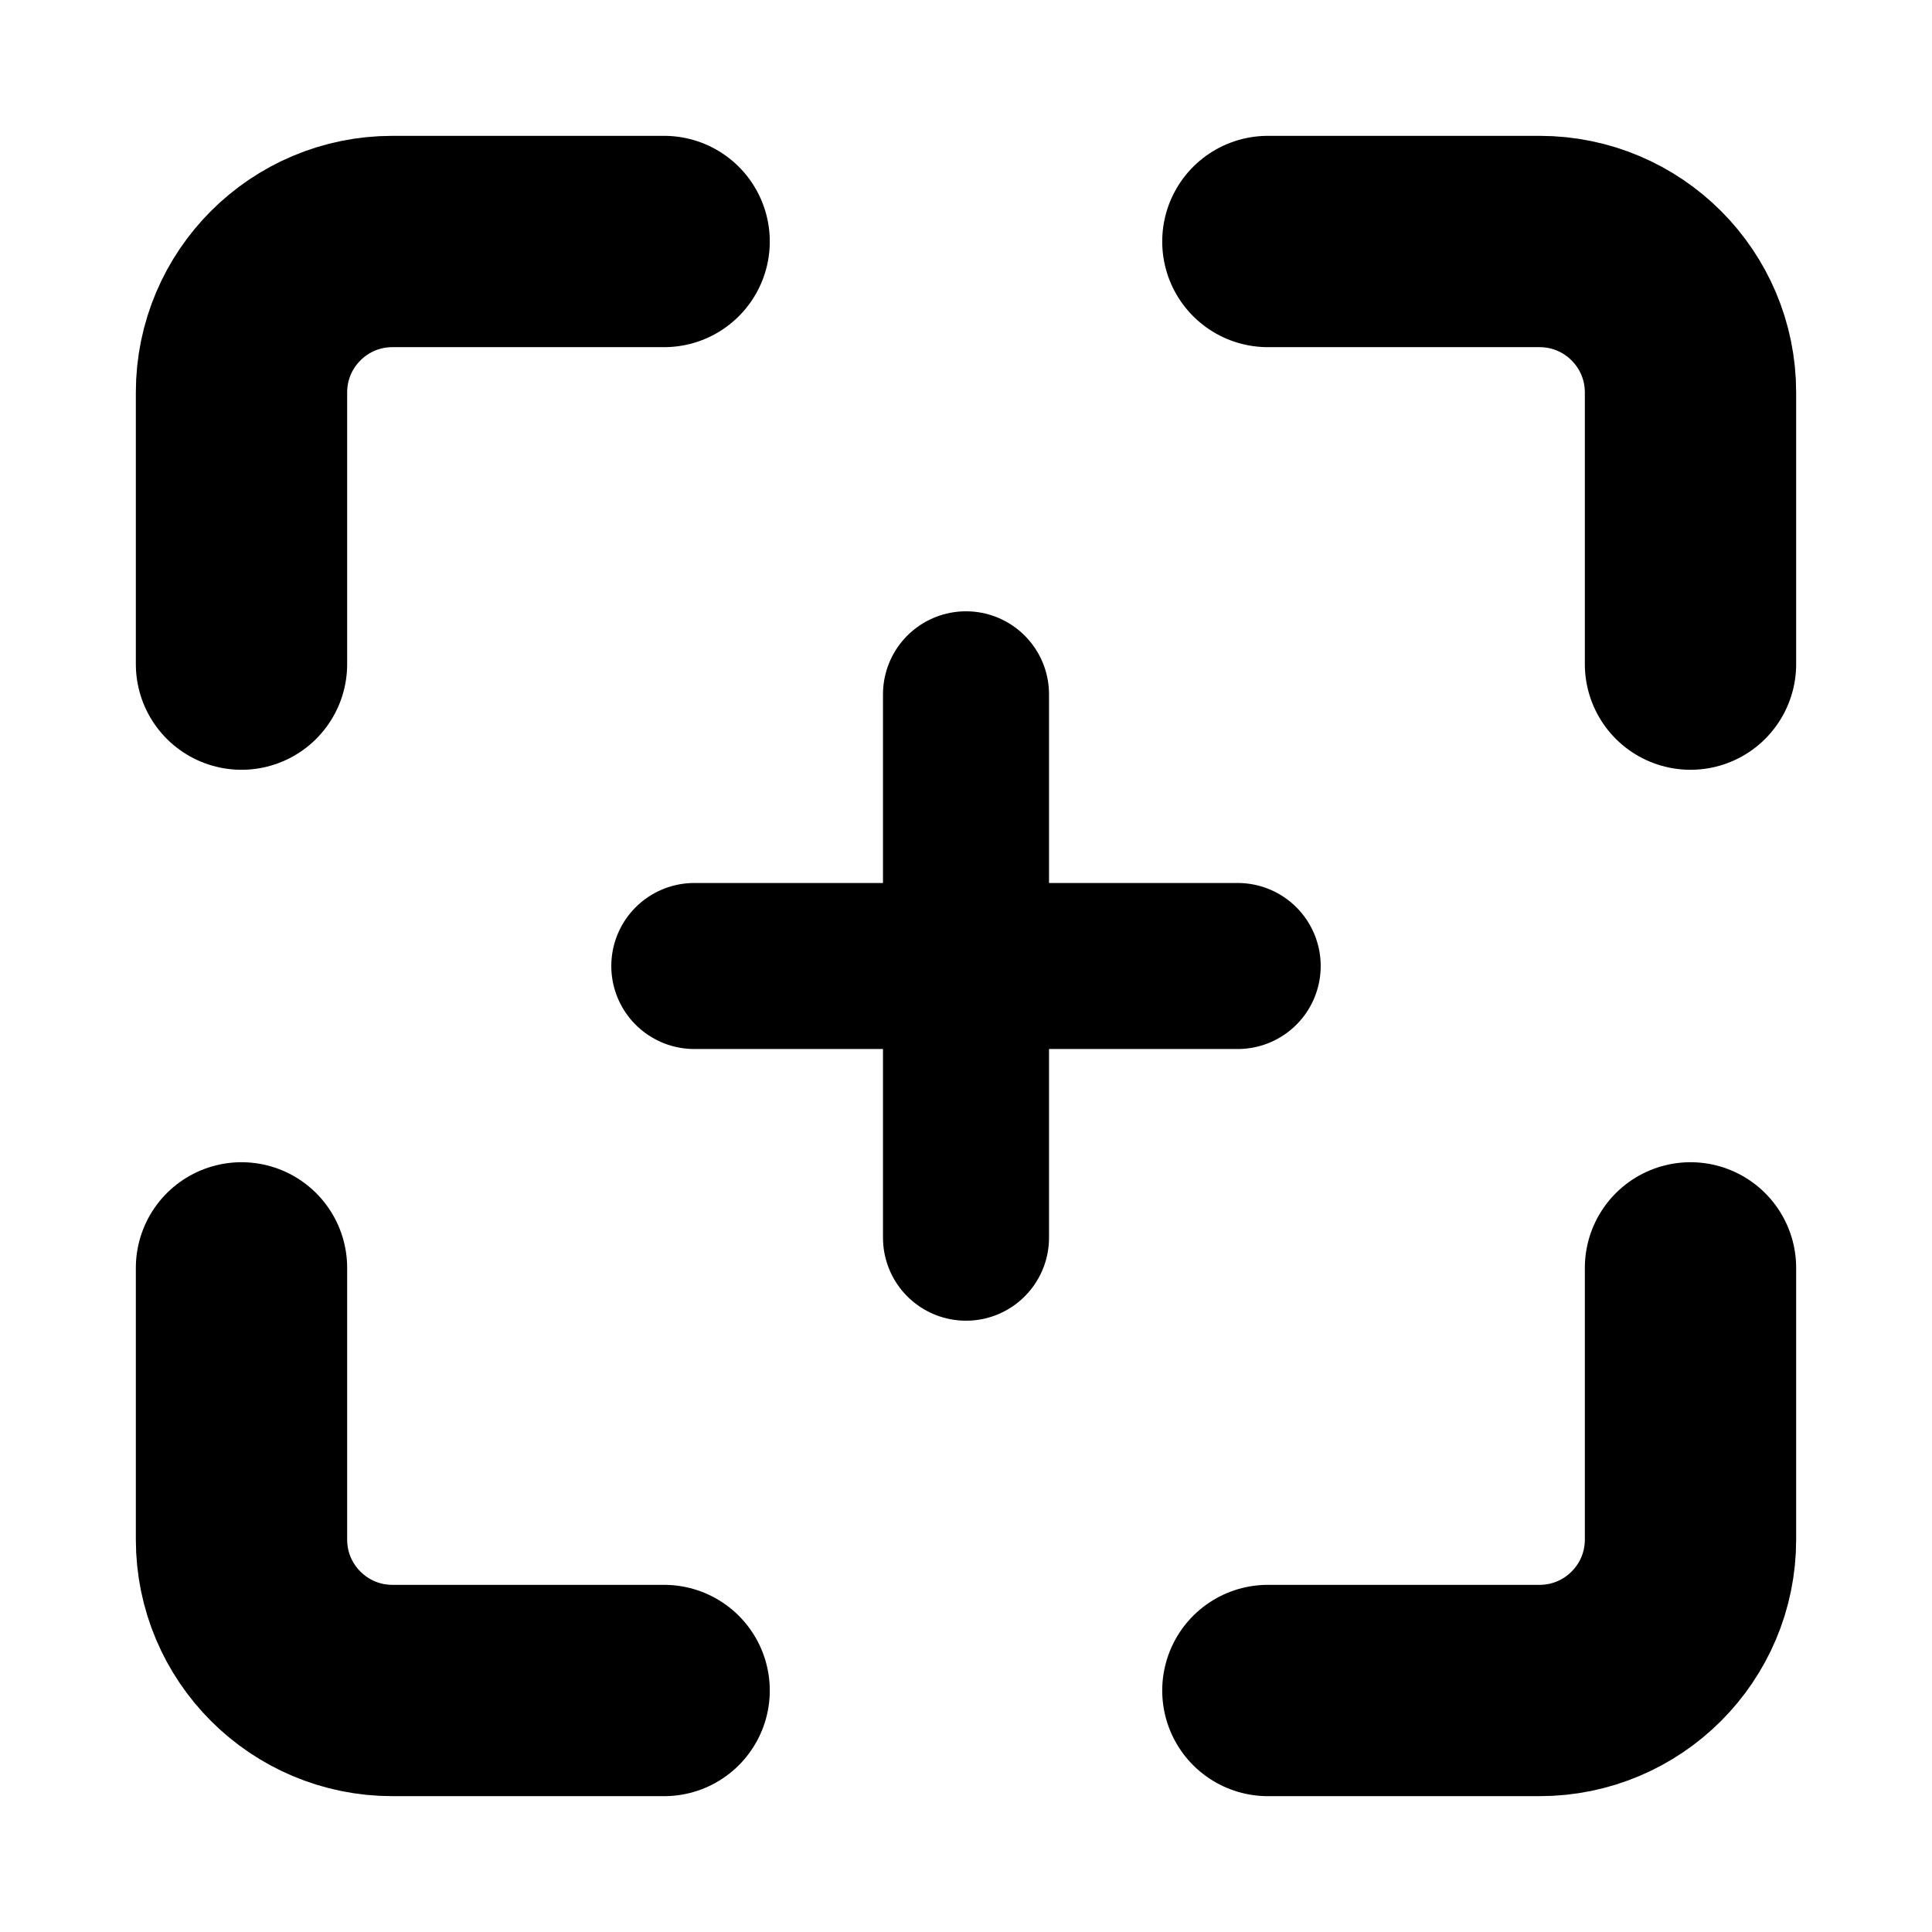
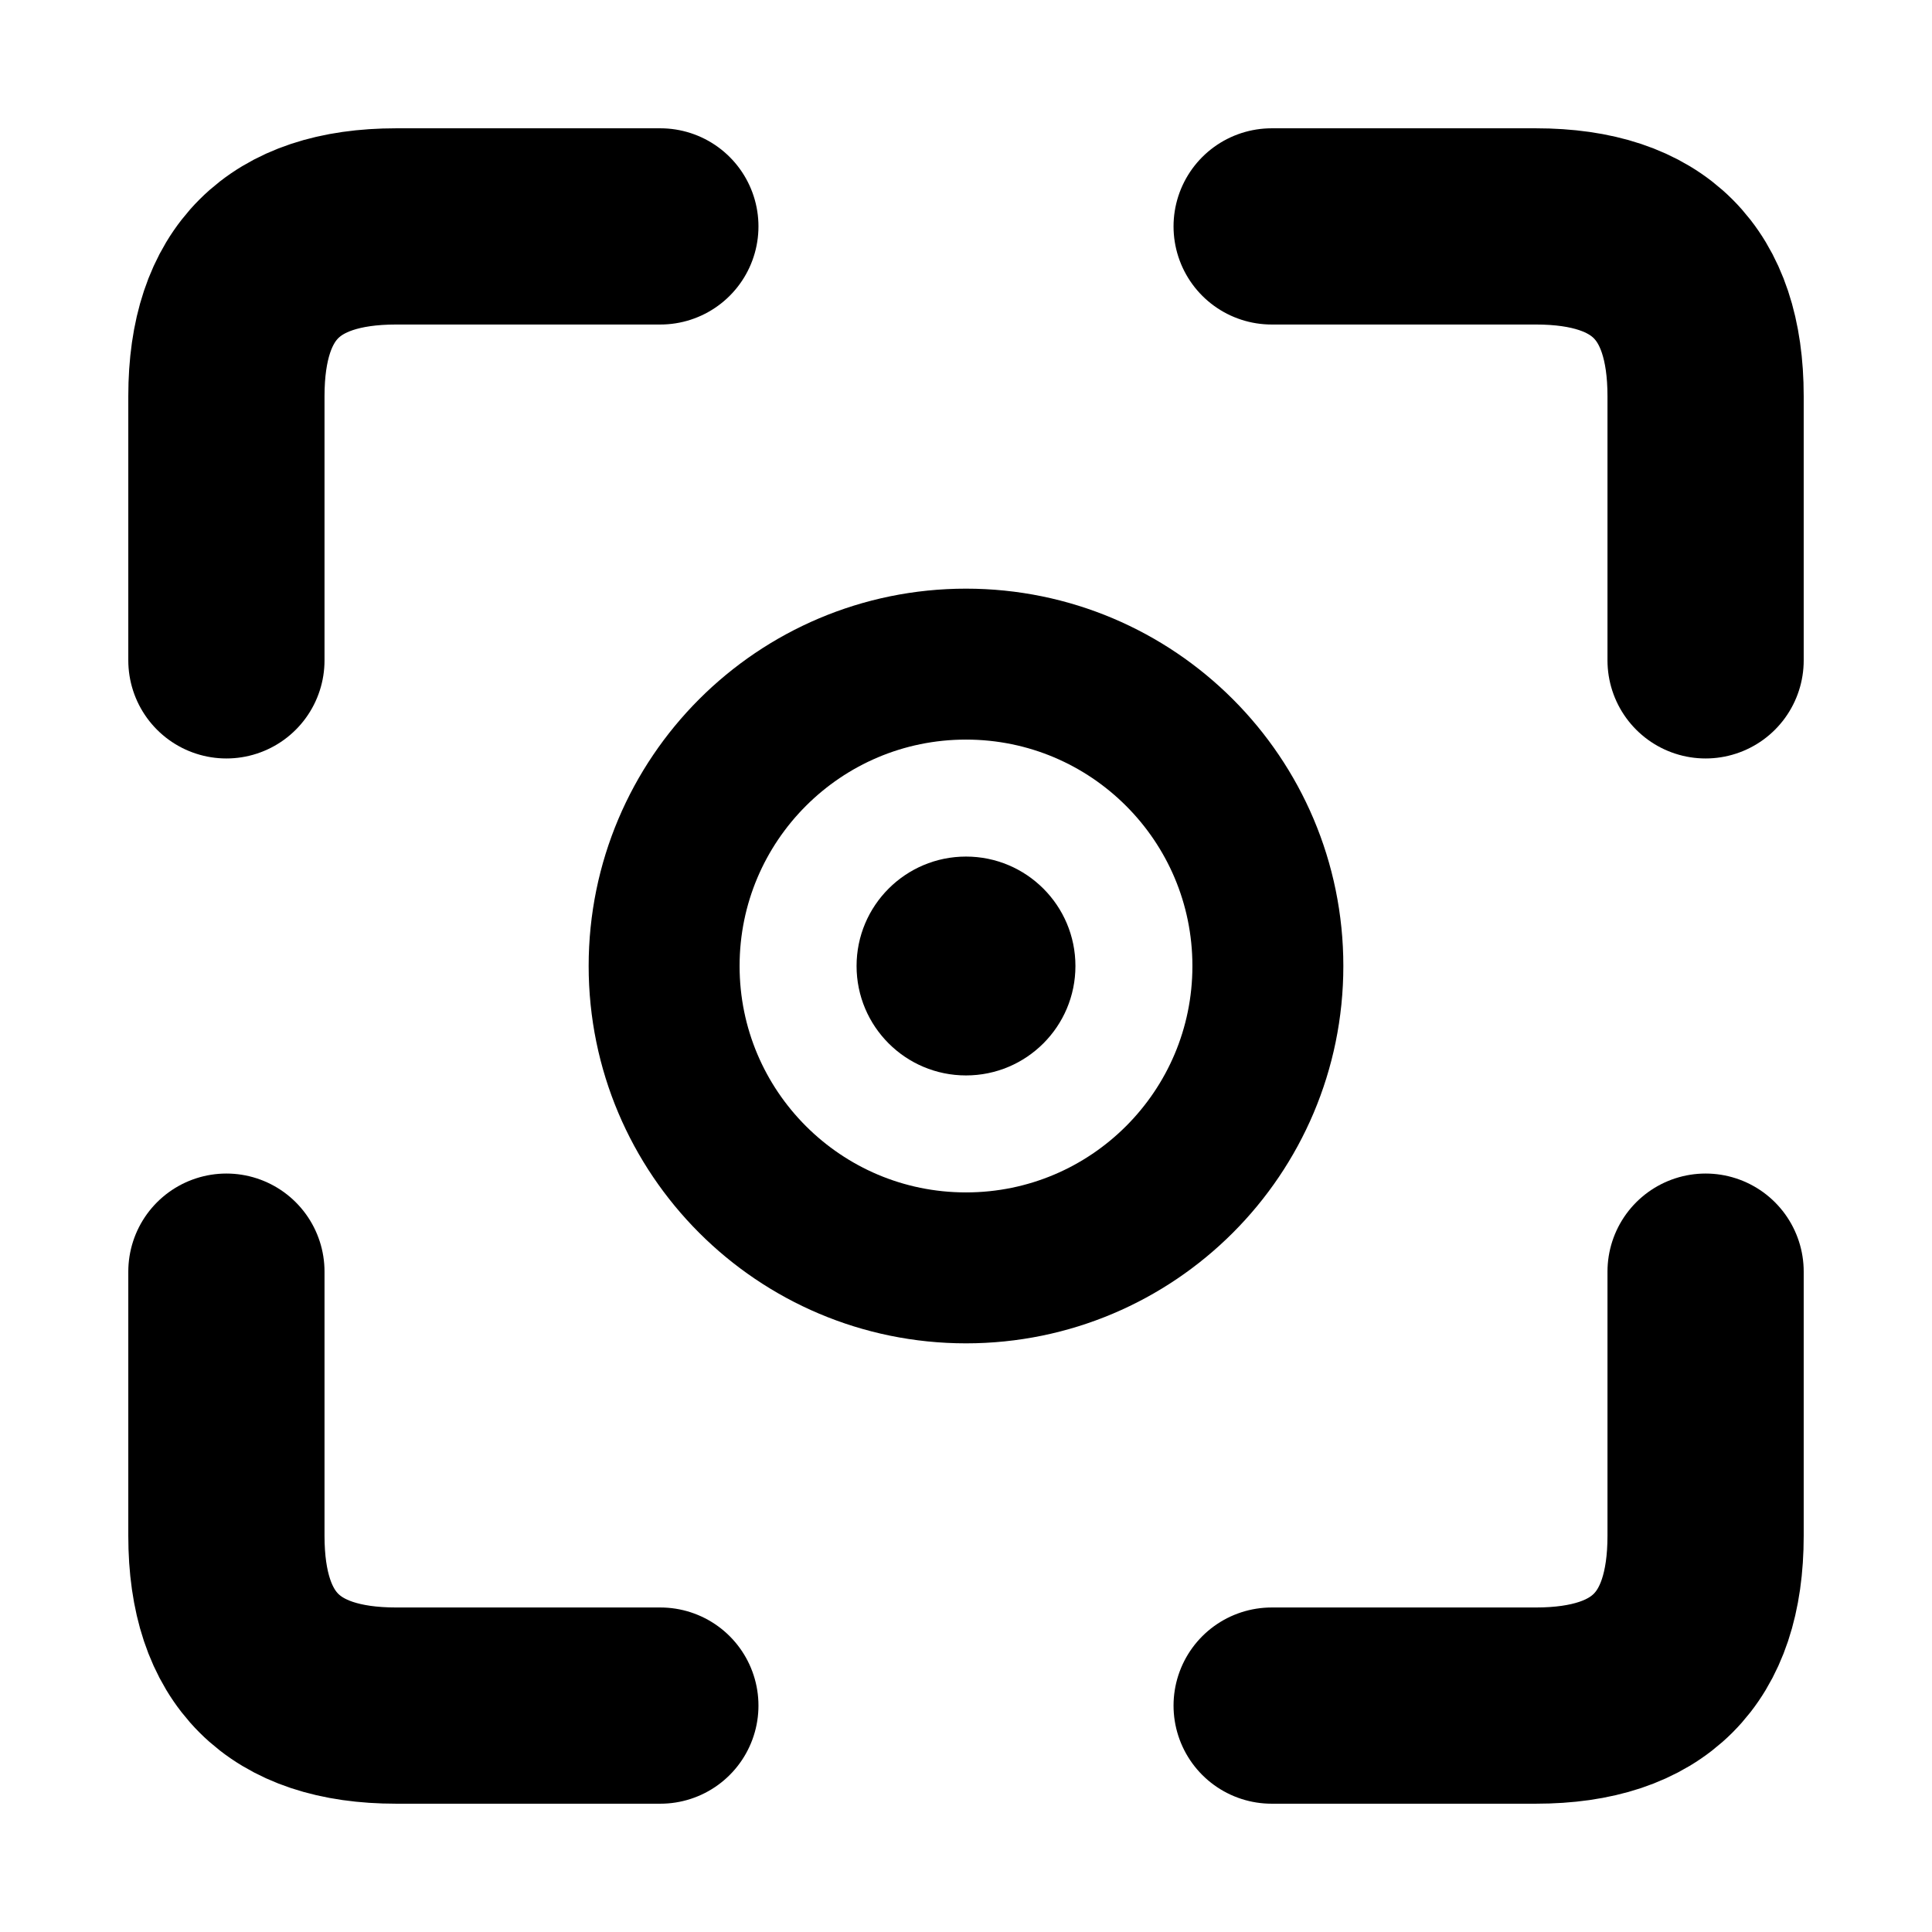
- <svg xmlns="http://www.w3.org/2000/svg" viewBox="0 0 64 64">
-   <path d="M8 22V13a5 5 0 0 1 5-5h9M42 8h9a5 5 0 0 1 5 5v9M56 42v9a5 5 0 0 1-5 5h-9M22 56h-9a5 5 0 0 1-5-5v-9" fill="none" stroke="currentColor" stroke-width="7" stroke-linecap="round" stroke-linejoin="round" />
-   <path d="M32 23v18M23 32h18" stroke="currentColor" stroke-width="5.5" stroke-linecap="round" />
+ <svg xmlns="http://www.w3.org/2000/svg" viewBox="0 0 1024 1024">
+   <path d="M120 350V210Q120 120 210 120H350M674 120H814Q904 120 904 210V350M904 674V814Q904 904 814 904H674M350 904H210Q120 904 120 814V674" fill="none" stroke="currentColor" stroke-width="104" stroke-linecap="round" stroke-linejoin="round" />
+   <circle cx="512" cy="512" r="160" fill="none" stroke="currentColor" stroke-width="80" />
+   <circle cx="512" cy="512" r="58" fill="currentColor" />
</svg>
